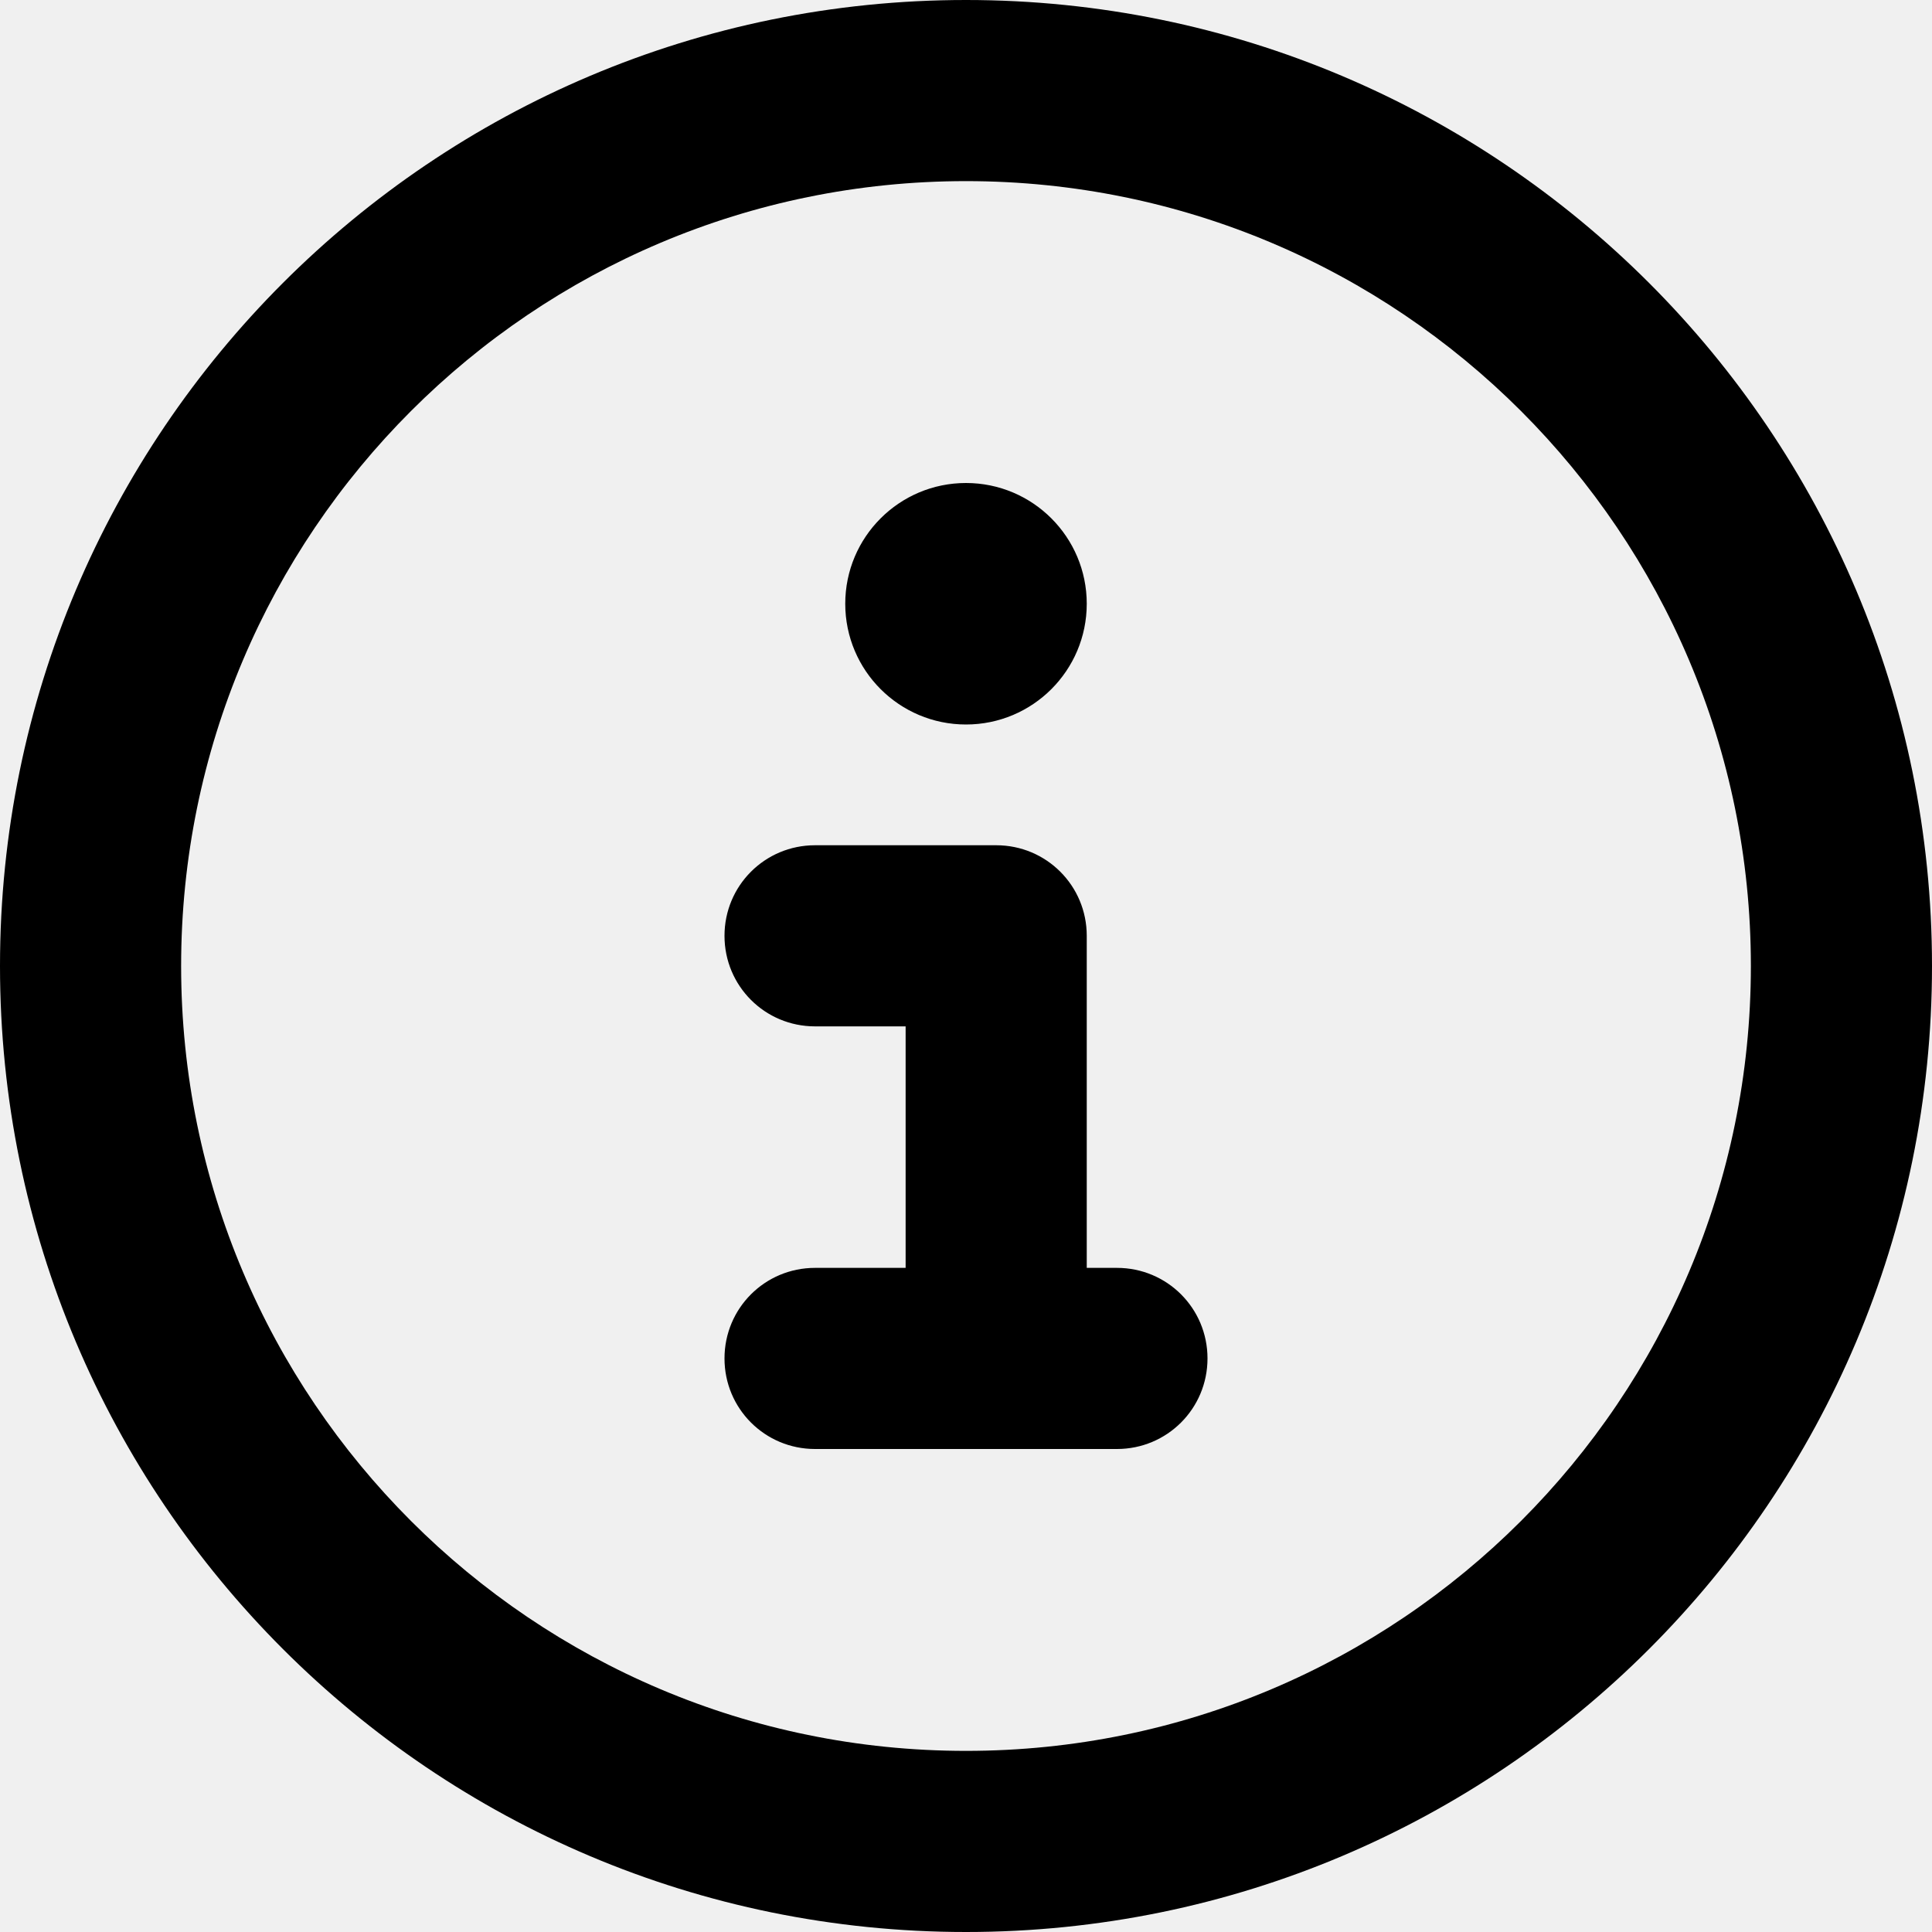
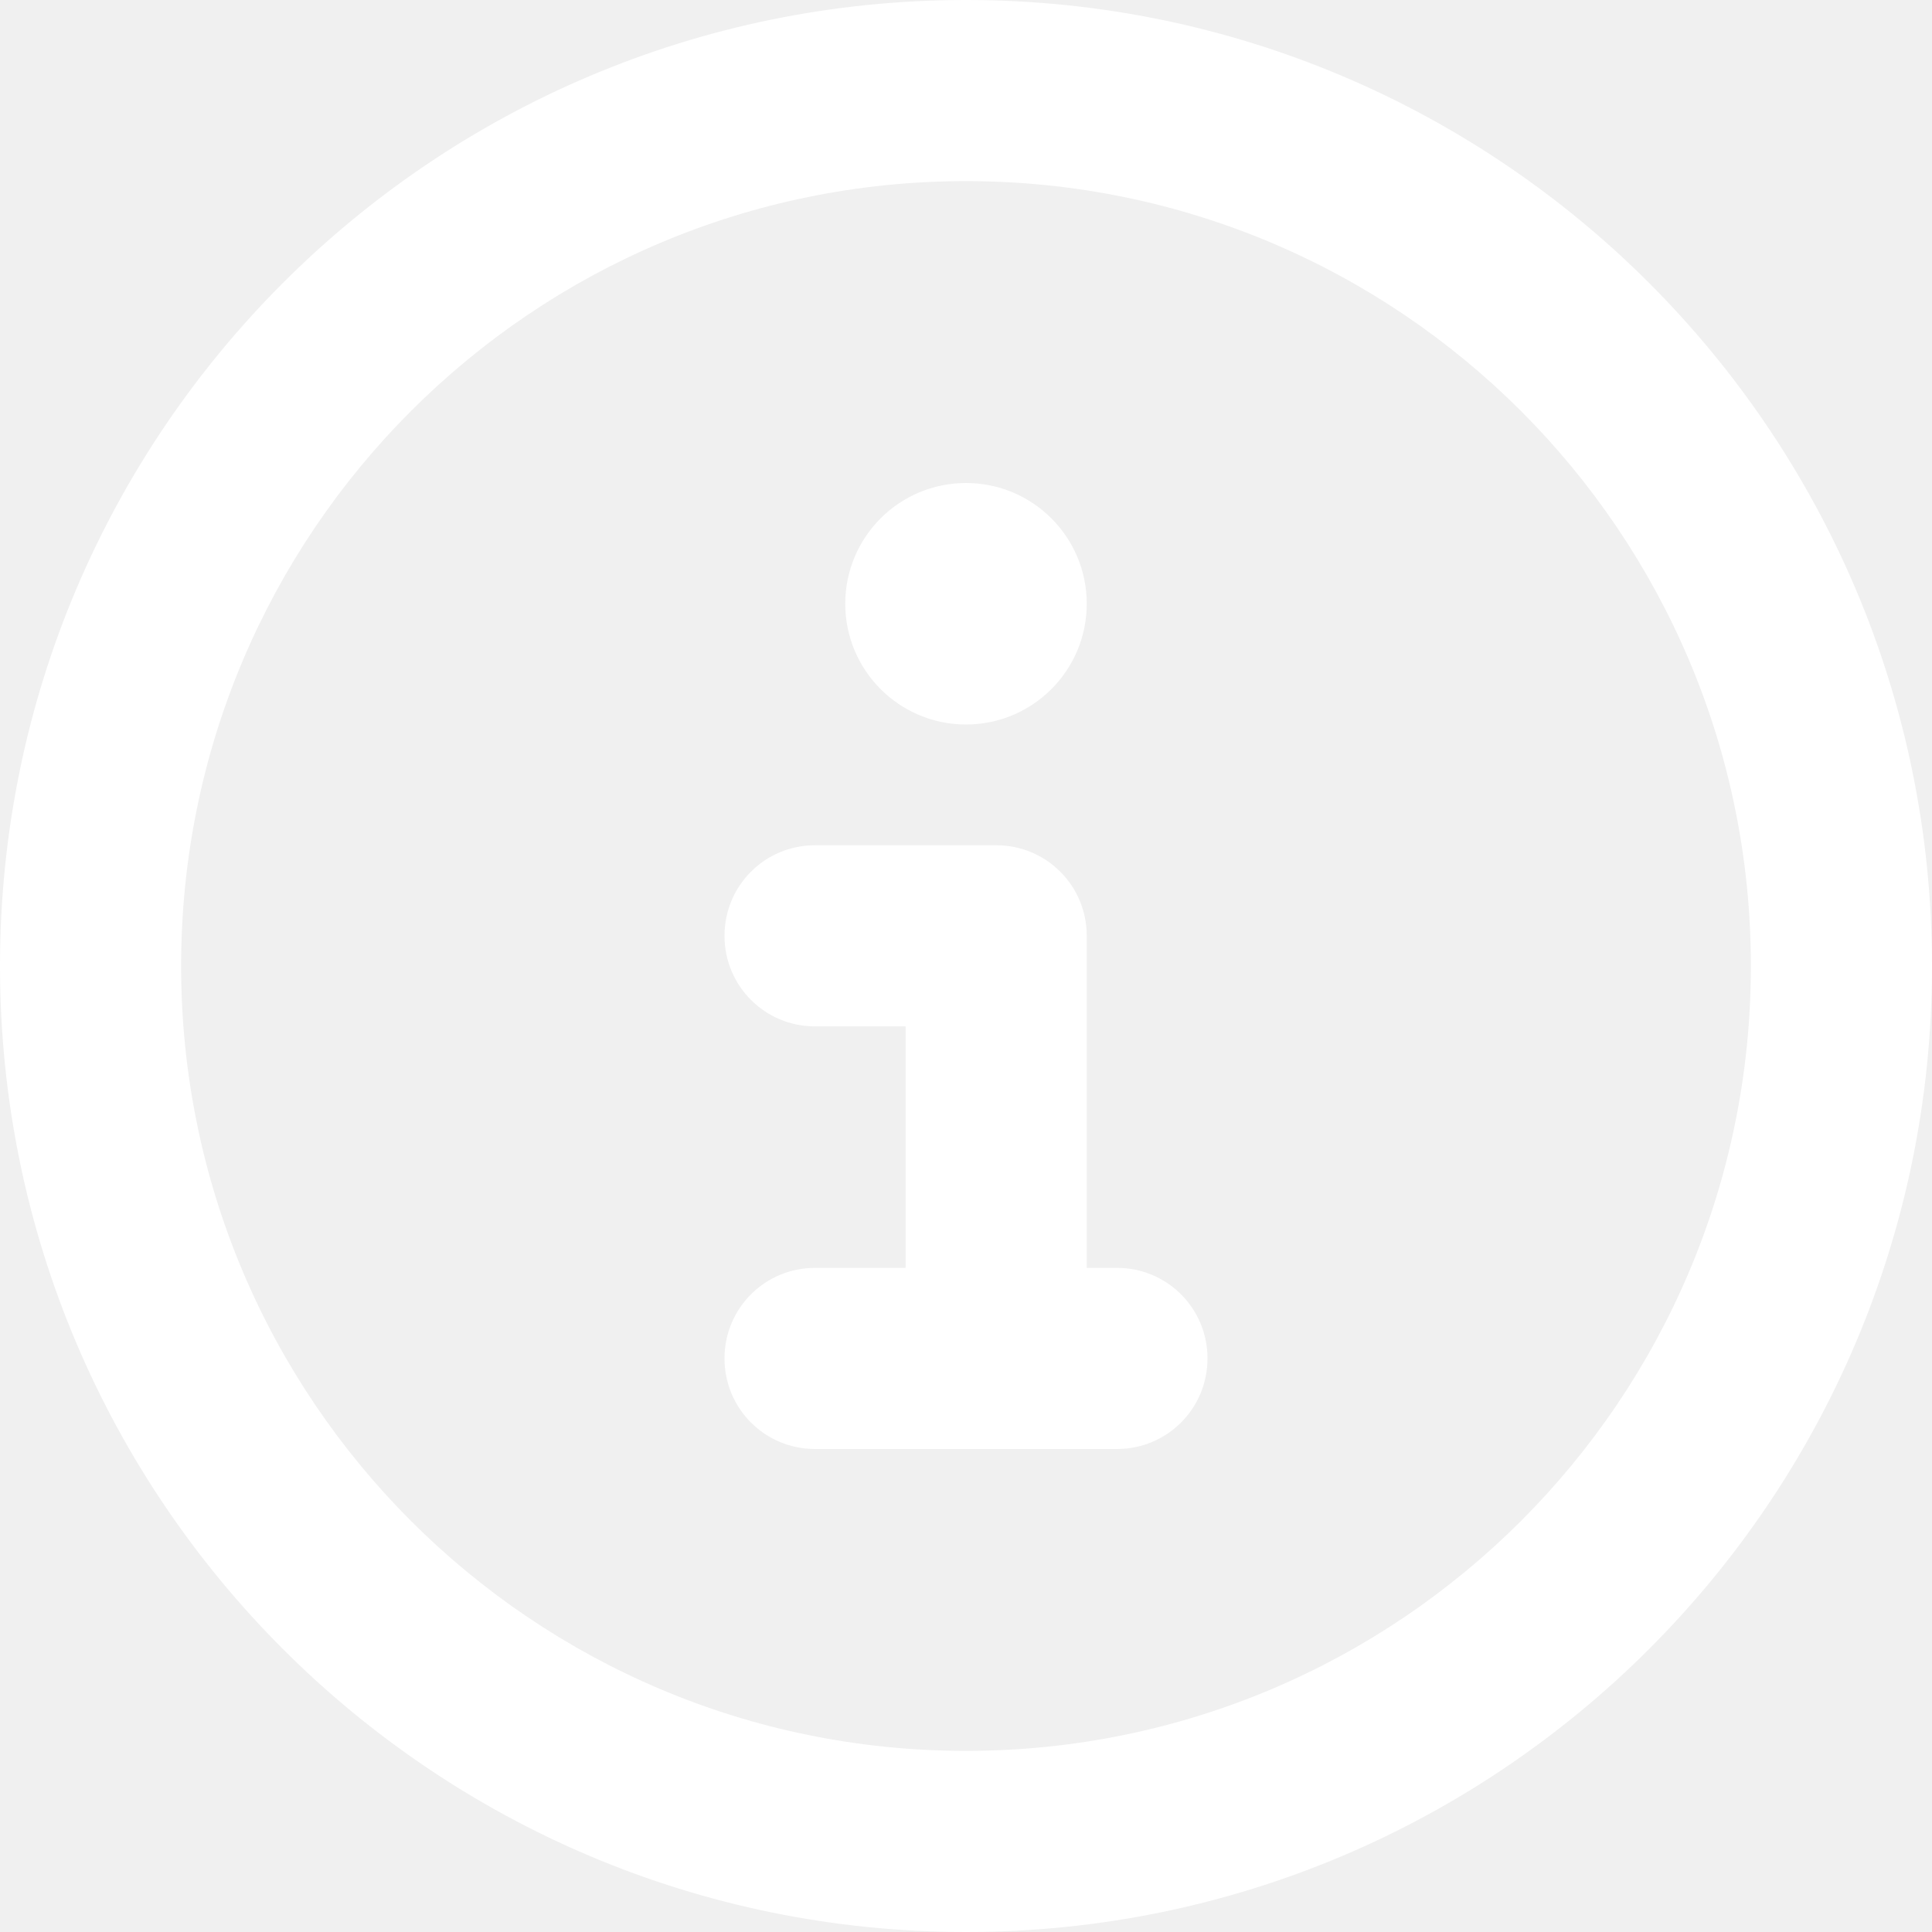
<svg xmlns="http://www.w3.org/2000/svg" height="26" viewBox="0 0 512 512">
-   <path d="M256 48a208 208 0 1 1 0 416 208 208 0 1 1 0-416zm0 464A256 256 0 1 0 256 0a256 256 0 1 0 0 512zM216 336c-13.3 0-24 10.7-24 24s10.7 24 24 24h80c13.3 0 24-10.7 24-24s-10.7-24-24-24h-8V248c0-13.3-10.7-24-24-24H216c-13.3 0-24 10.7-24 24s10.7 24 24 24h24v64H216zm40-144a32 32 0 1 0 0-64 32 32 0 1 0 0 64z" />
+   <path fill="white" d="M256 48a208 208 0 1 1 0 416 208 208 0 1 1 0-416zm0 464A256 256 0 1 0 256 0a256 256 0 1 0 0 512zM216 336c-13.3 0-24 10.7-24 24s10.7 24 24 24h80c13.3 0 24-10.7 24-24s-10.7-24-24-24h-8V248c0-13.3-10.7-24-24-24H216c-13.3 0-24 10.7-24 24s10.7 24 24 24h24v64H216zm40-144a32 32 0 1 0 0-64 32 32 0 1 0 0 64z" />
</svg>
